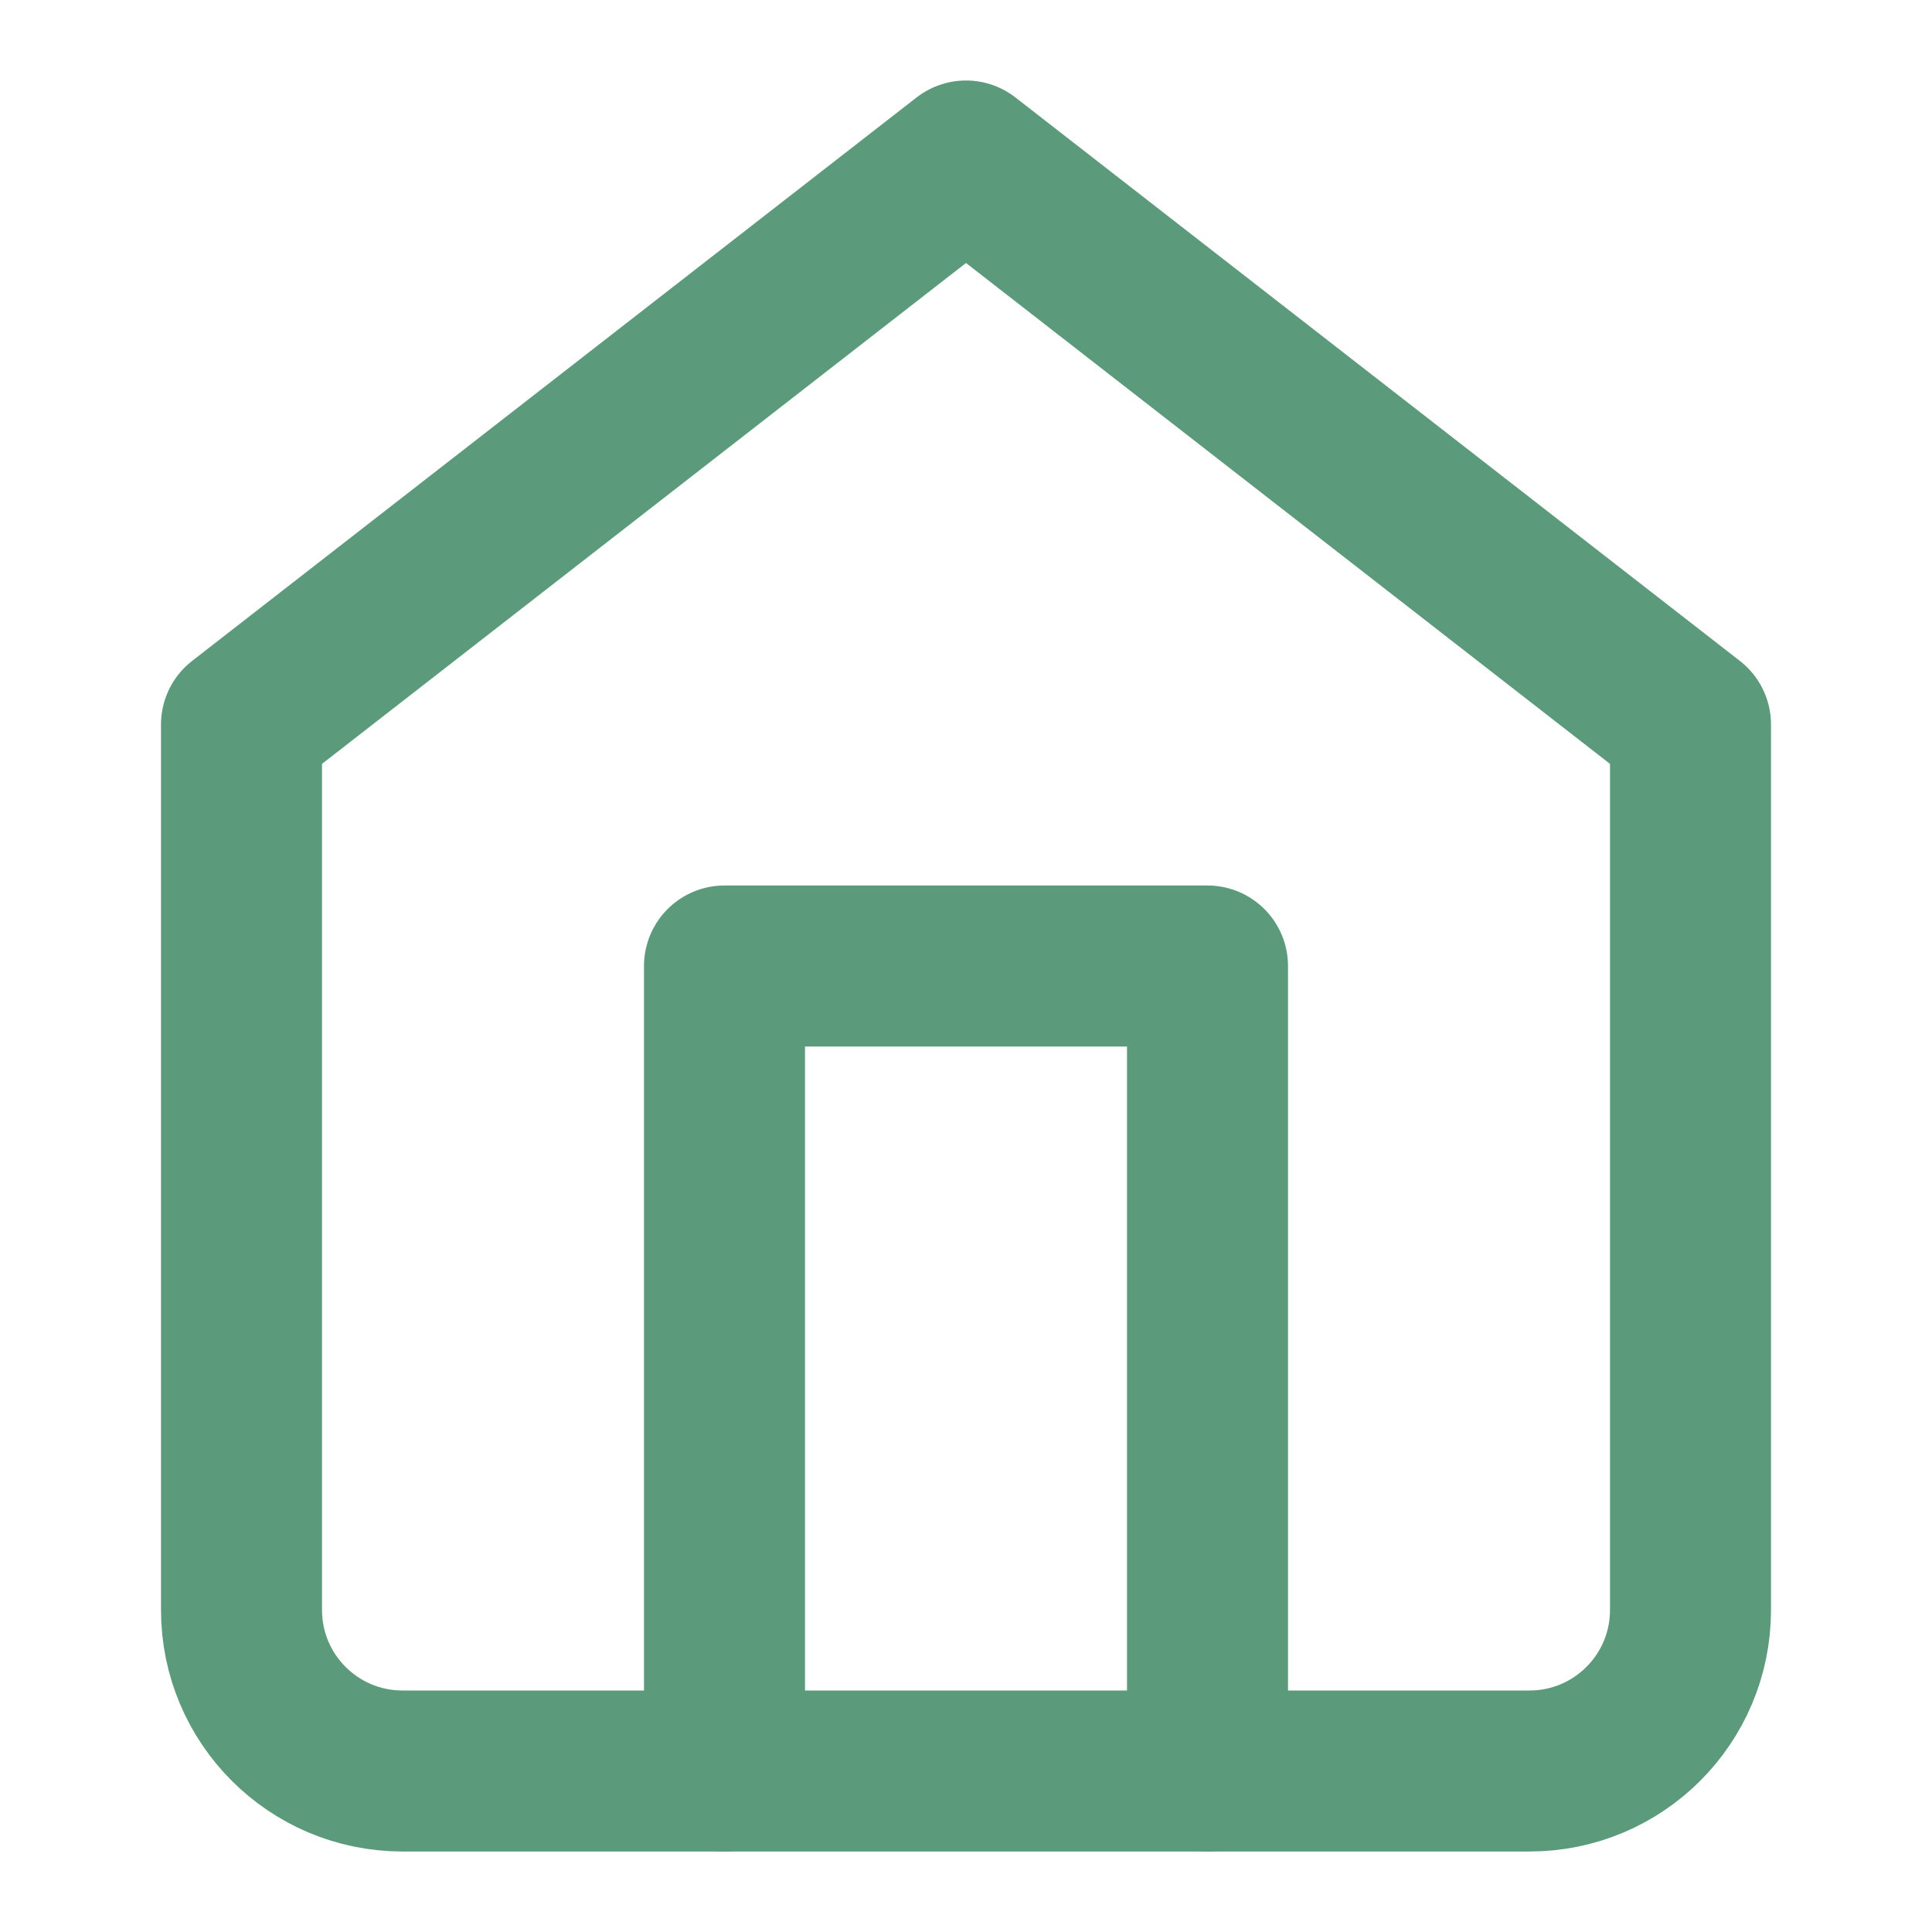
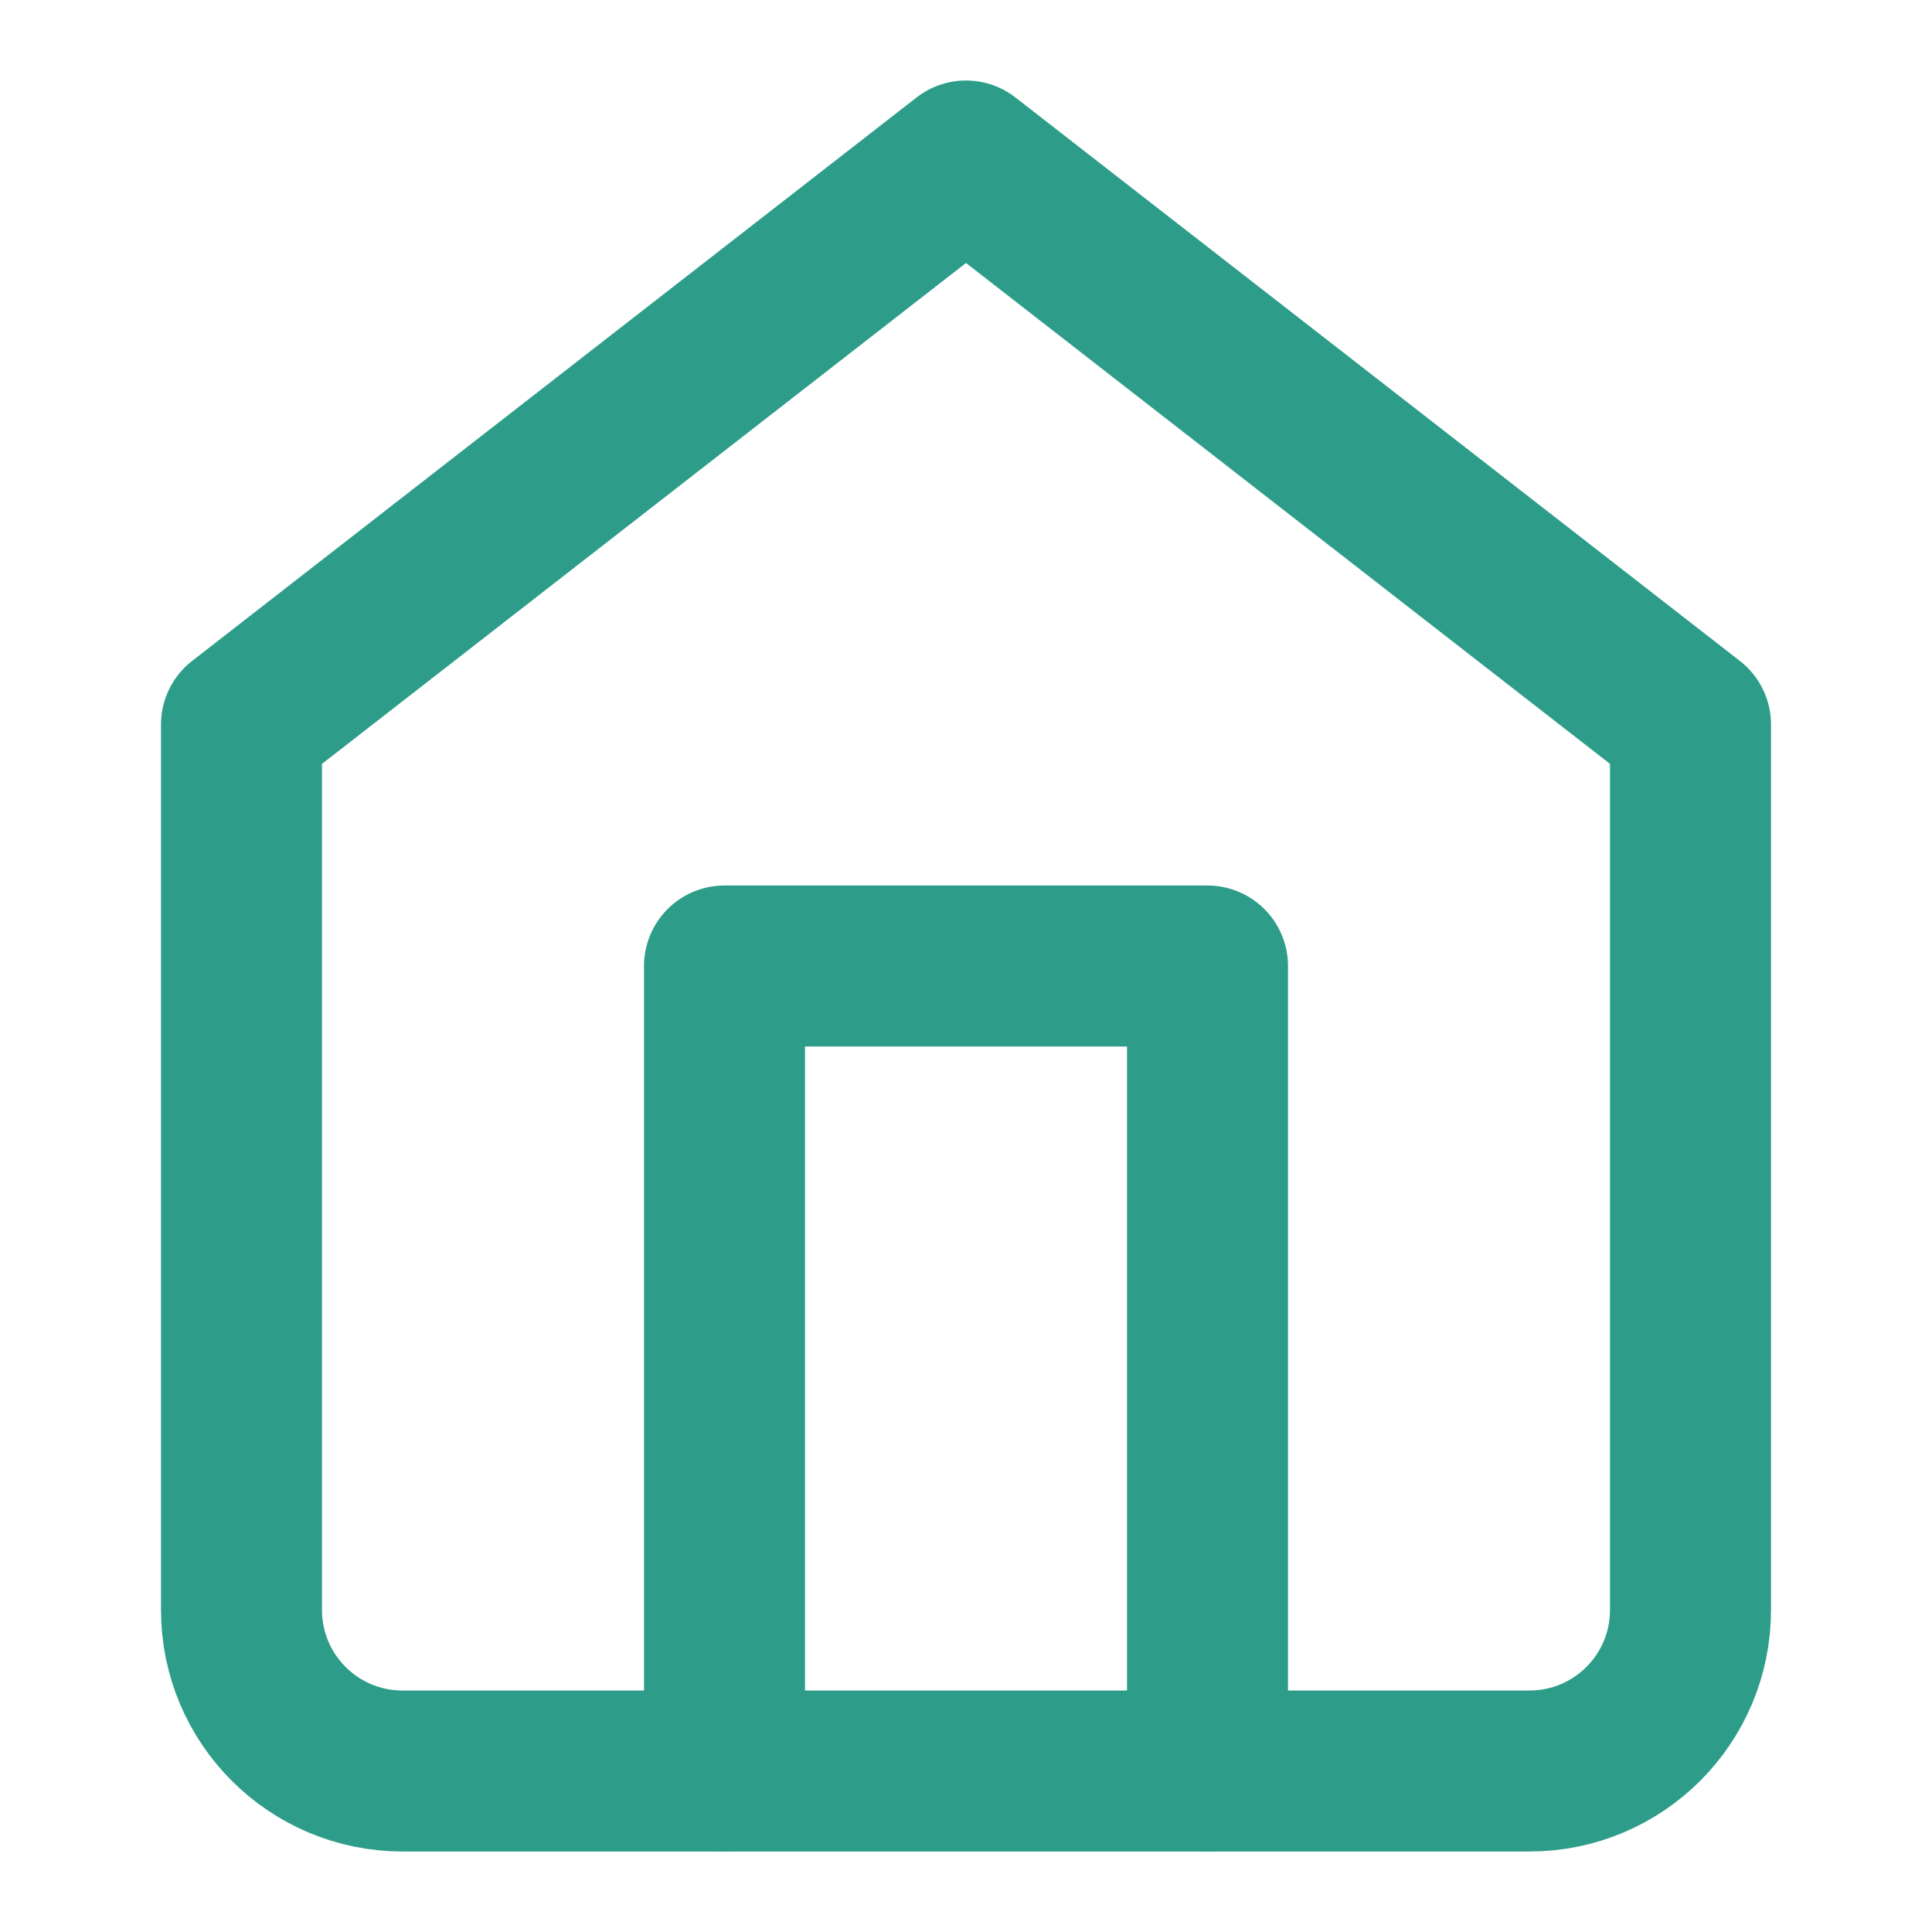
- <svg xmlns="http://www.w3.org/2000/svg" viewBox="0 0 24 24" fill="none" stroke="#5B9A7A" stroke-width="2" stroke-linecap="round" stroke-linejoin="round">
+ <svg xmlns="http://www.w3.org/2000/svg" viewBox="0 0 24 24" fill="none" stroke="#2D9D8A" stroke-width="2" stroke-linecap="round" stroke-linejoin="round">
  <path d="M3 9l9-7 9 7v11a2 2 0 01-2 2H5a2 2 0 01-2-2z" />
  <polyline points="9 22 9 12 15 12 15 22" />
</svg>
